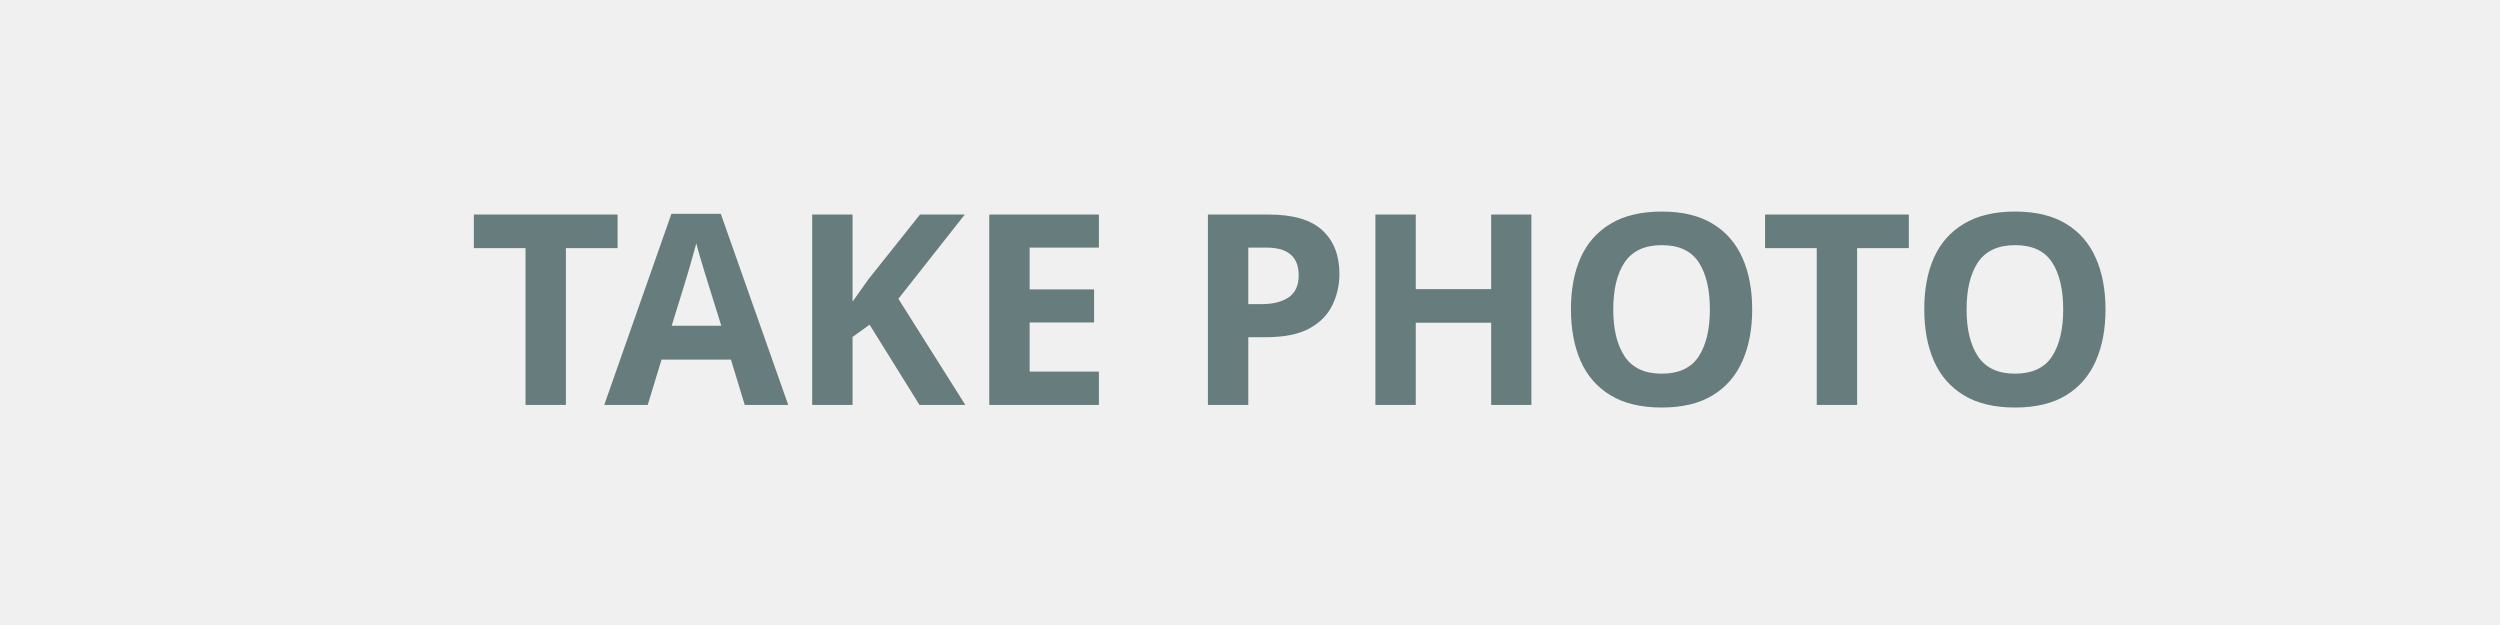
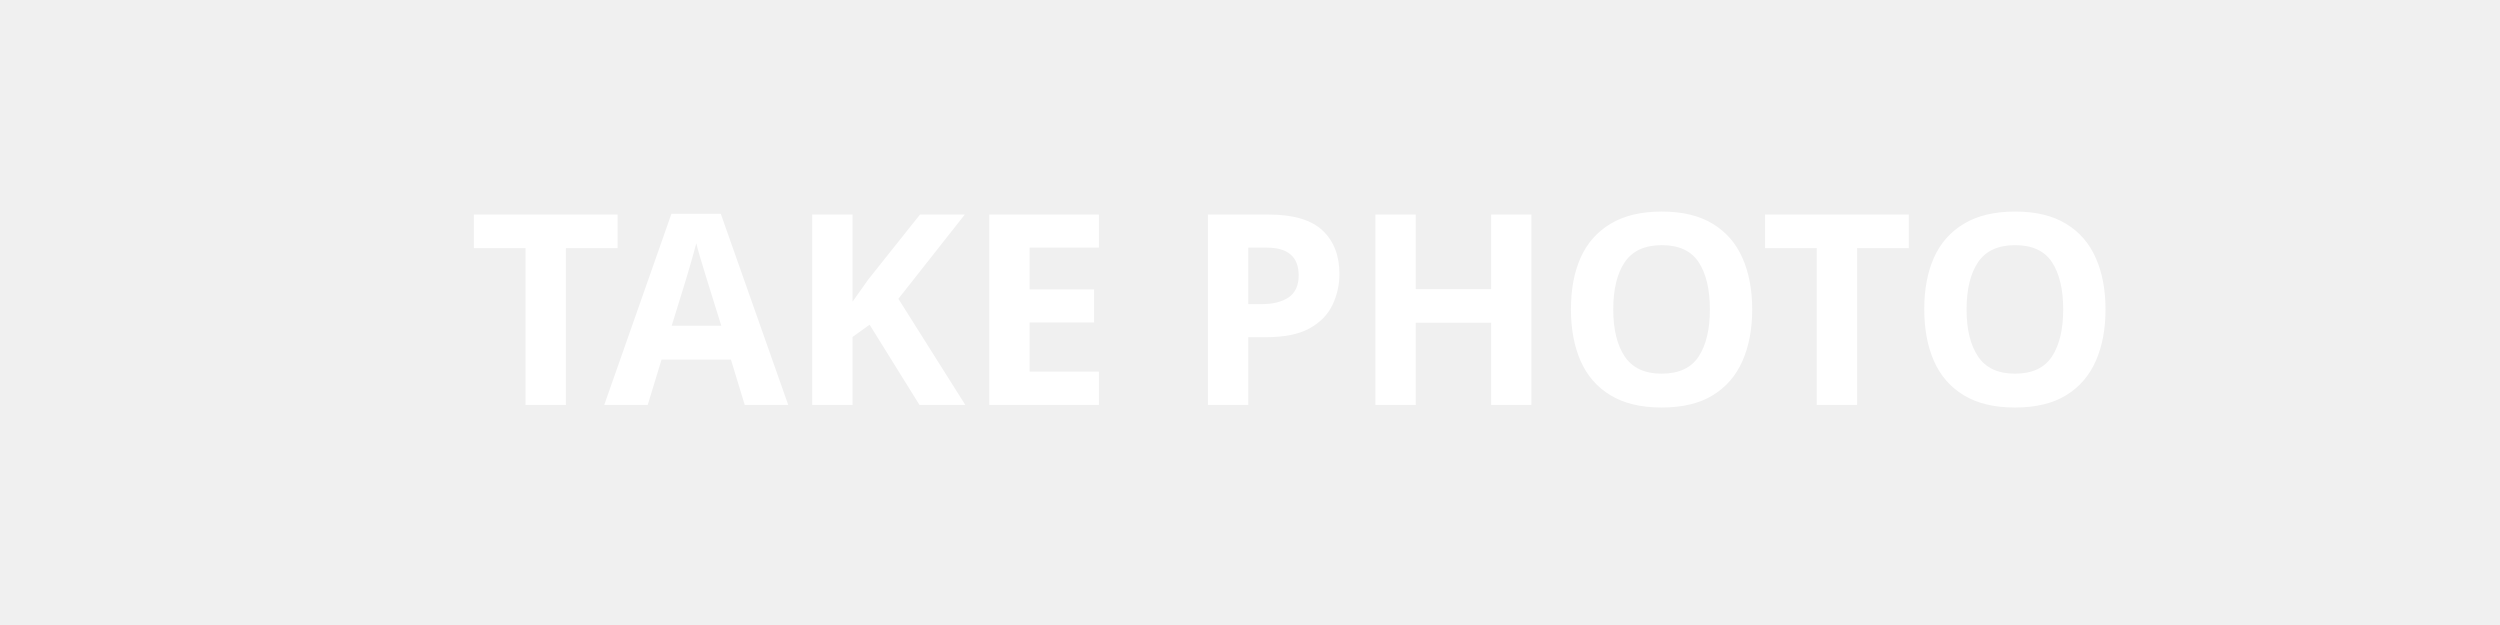
<svg xmlns="http://www.w3.org/2000/svg" id="Layer_1" data-name="Layer 1" viewBox="0 0 300 75">
  <defs>
    <style>
      .cls-1 {
-         fill: #677c7c;
+         fill: #fff;
        font-family: CascadiaCodeRoman-Bold, 'Cascadia Code';
        font-size: 32px;
        font-variation-settings: 'wght' 700;
        font-weight: 700;
      }
    </style>
  </defs>
  <text class="cls-1" transform="translate(56.22 48.59)">
    <tspan x="0" y="0">TAKE PHOTO</tspan>
  </text>
</svg>
